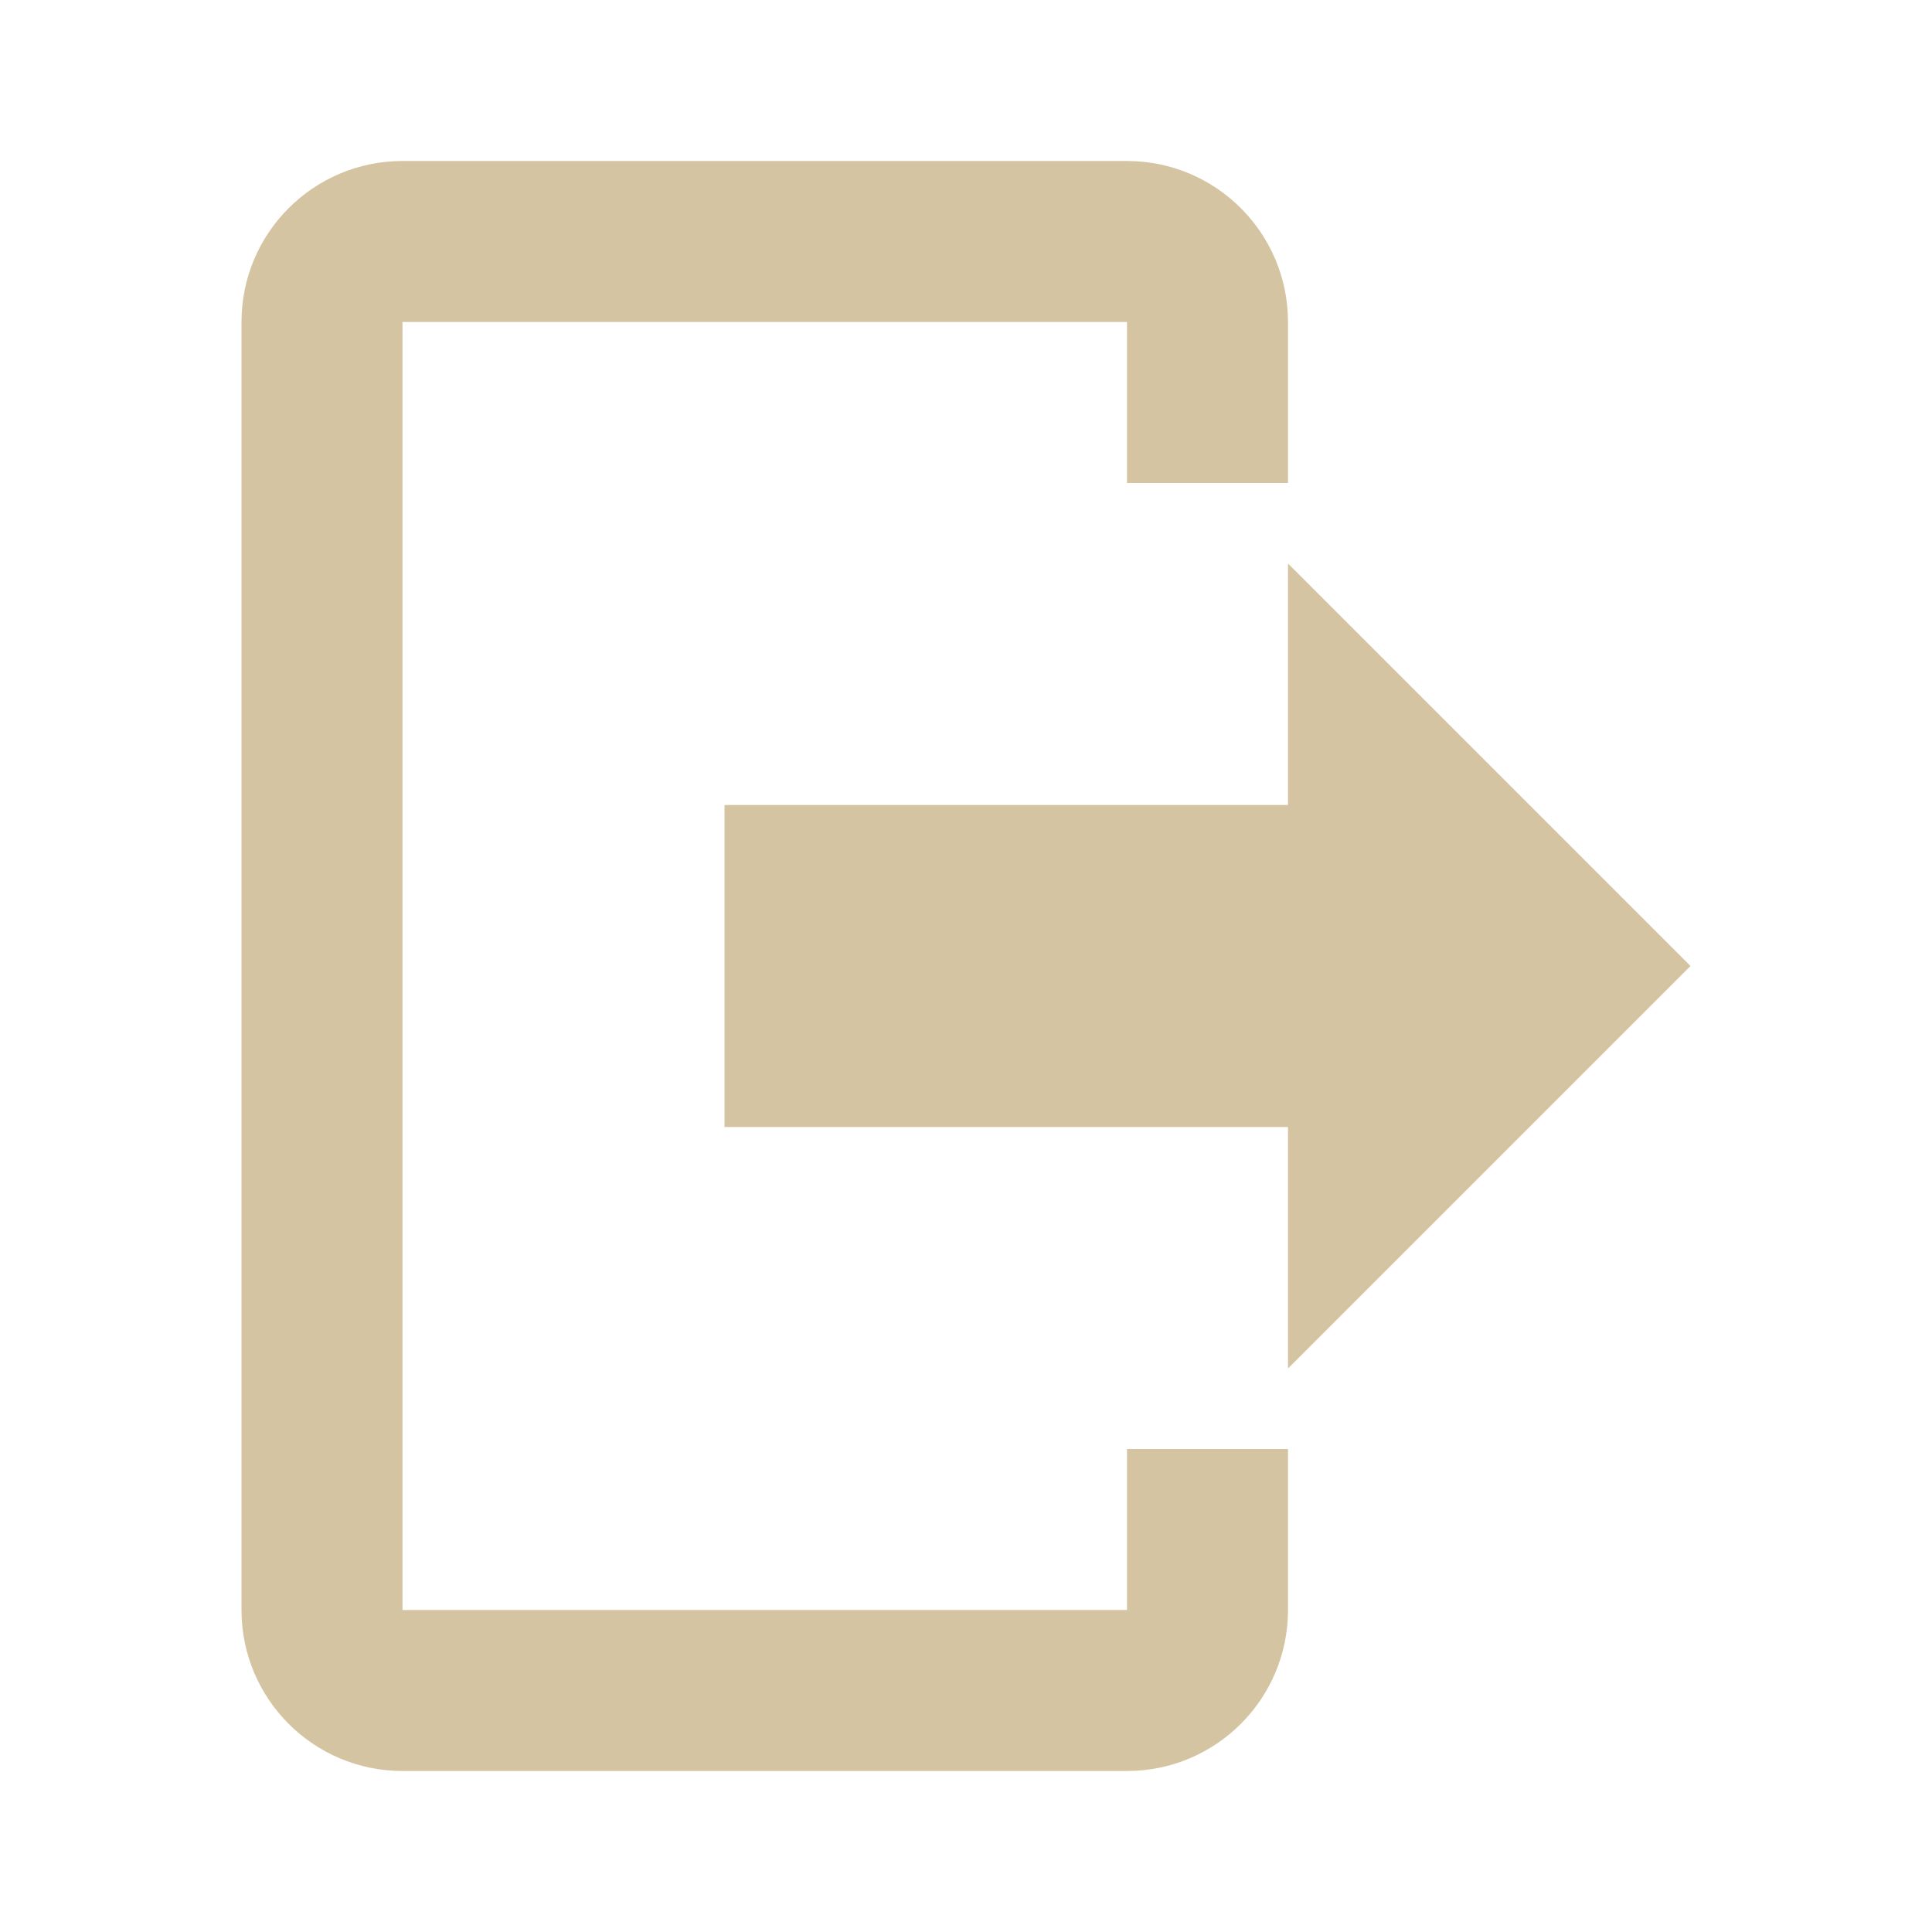
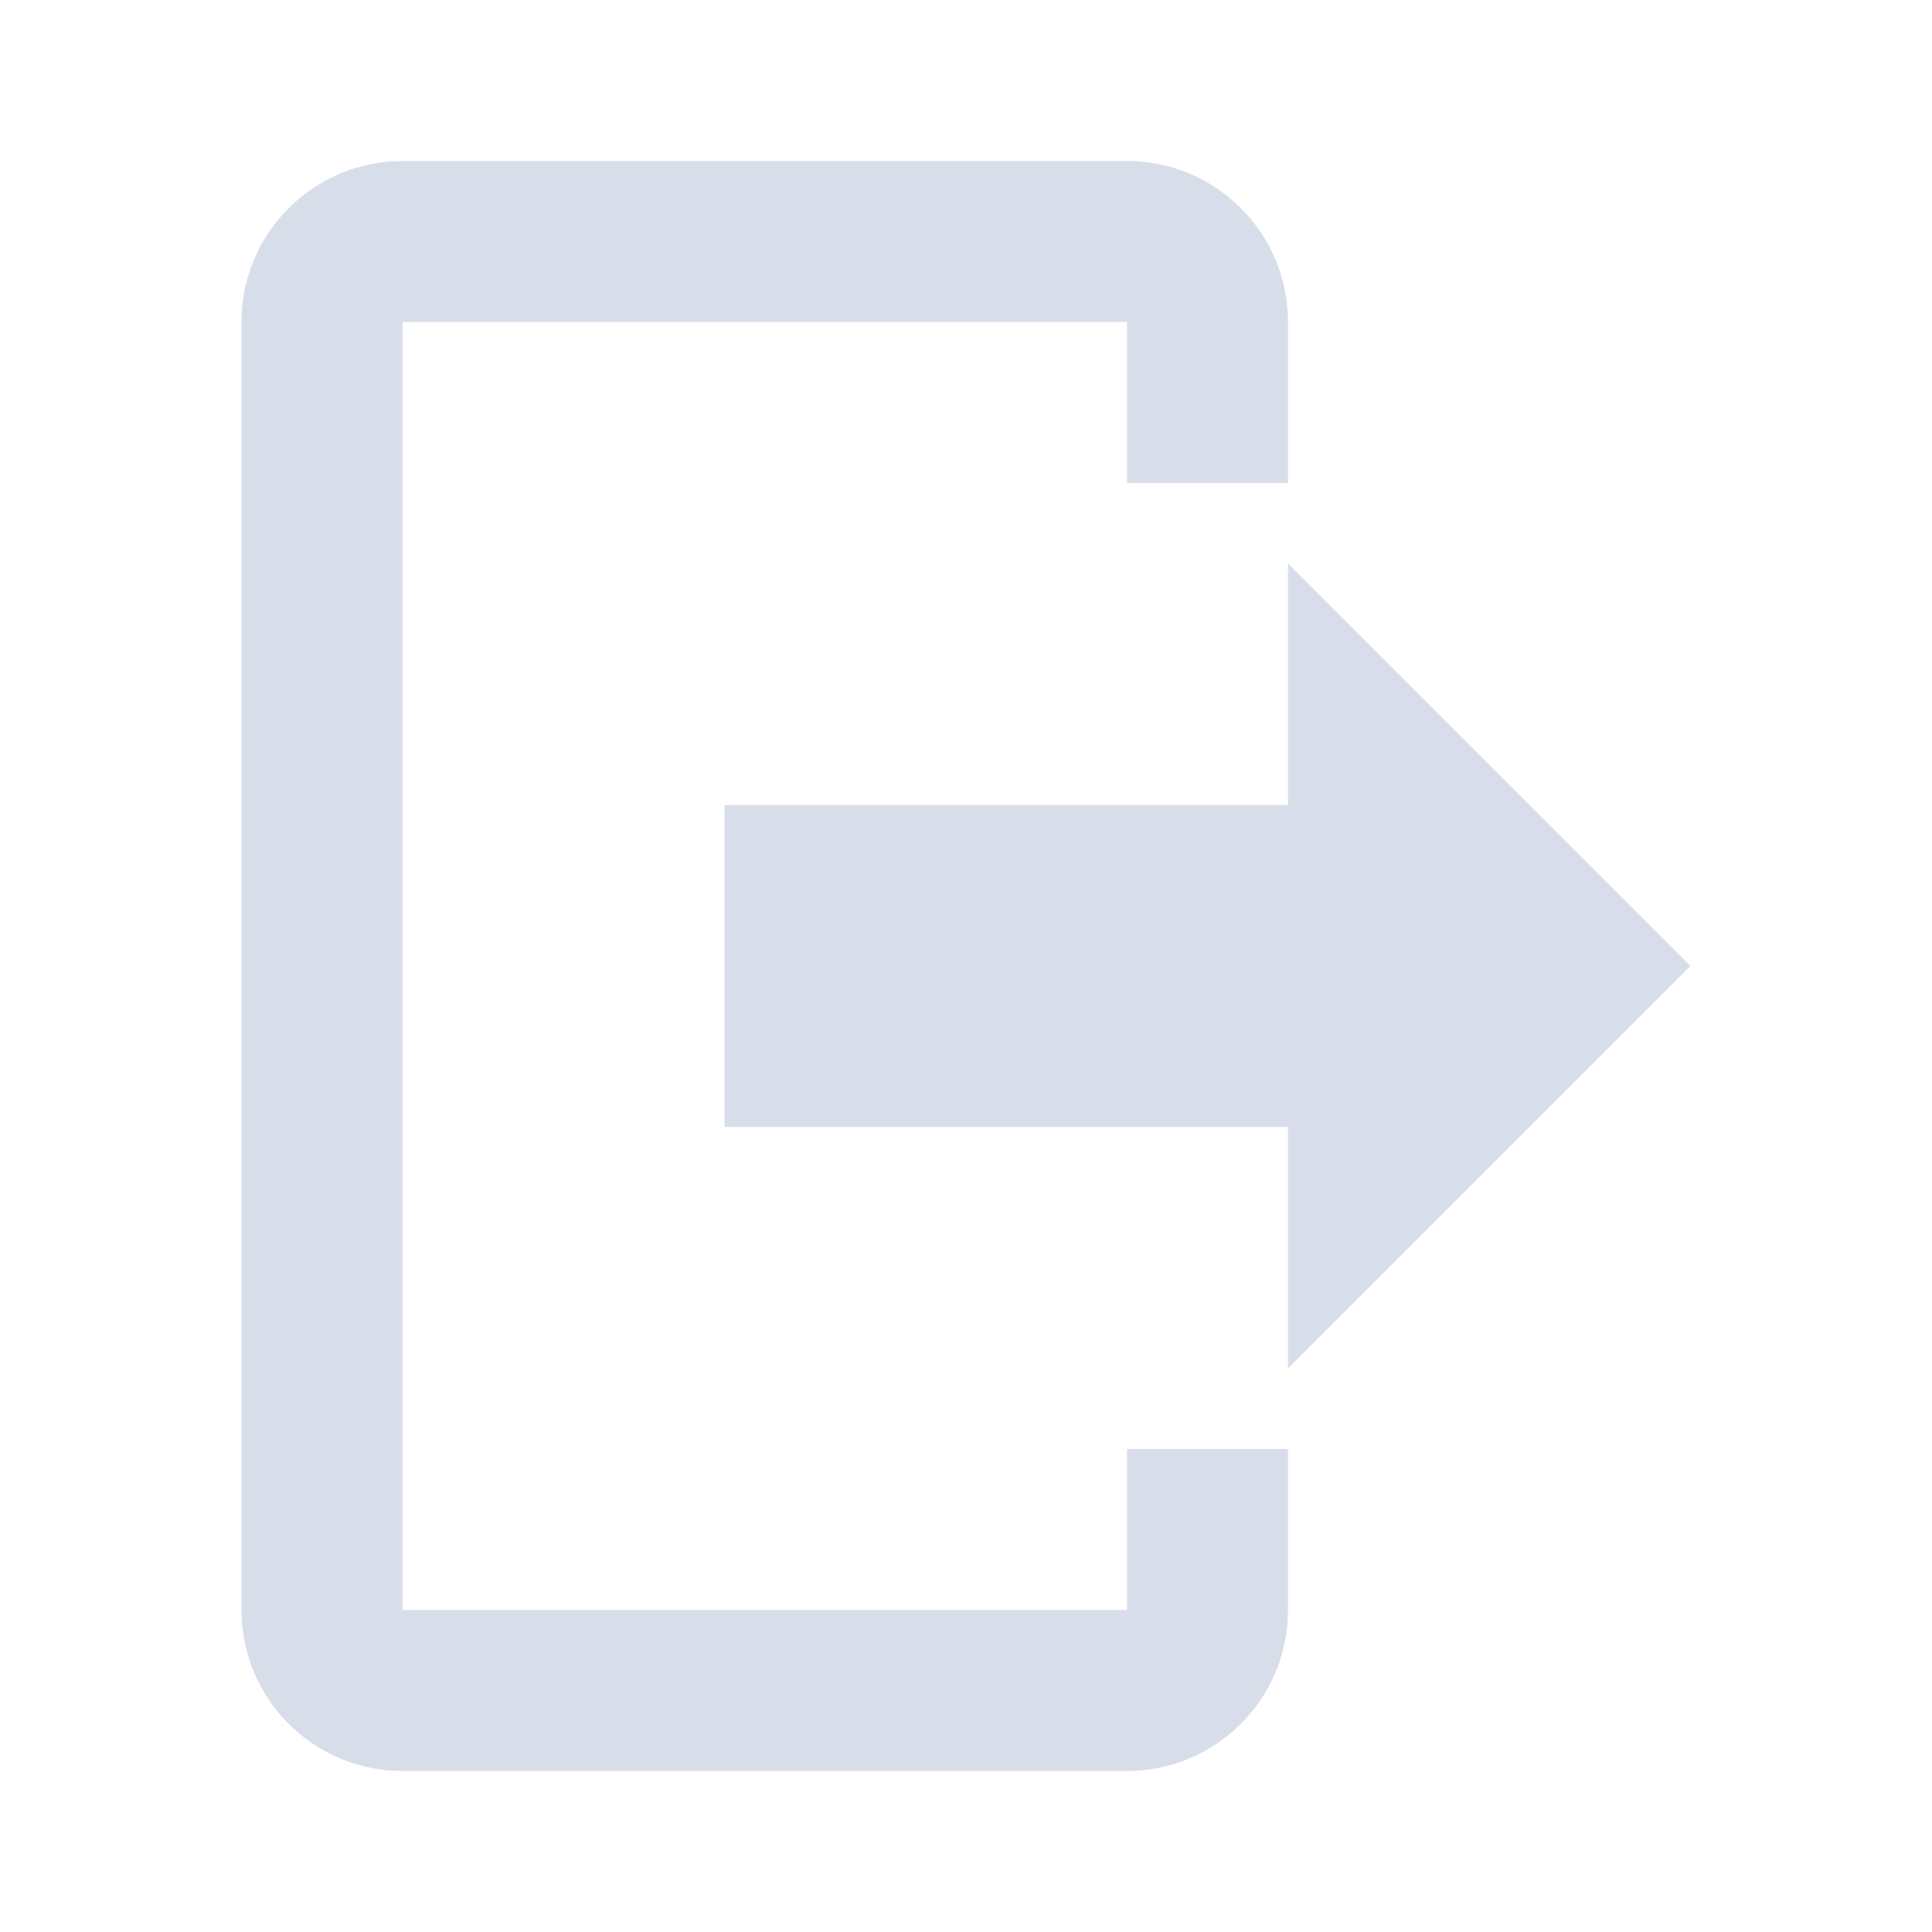
- <svg xmlns="http://www.w3.org/2000/svg" version="1.1" width="240" height="240" viewBox="0 0 24 24">
-   <path fill="#d5c4a1" d="M16,17V14H9V10H16V7L21,12L16,17M14,2A2,2 0 0,1 16,4V6H14V4H5V20H14V18H16V20A2,2 0 0,1 14,22H5A2,2 0 0,1 3,20V4A2,2 0 0,1 5,2H14Z" />
+ <svg xmlns="http://www.w3.org/2000/svg" version="1.1" width="240" height="240" viewBox="0 0 24 24" id="svg2008">
+   <defs id="defs2012" />
+   <path fill="#d5c4a1" d="M16,17V14H9V10H16V7L21,12L16,17M14,2A2,2 0 0,1 16,4V6H14V4H5V20H14V18H16V20A2,2 0 0,1 14,22H5A2,2 0 0,1 3,20V4A2,2 0 0,1 5,2H14Z" id="path2006" style="fill:#d8dee9;fill-opacity:1" />
</svg>
